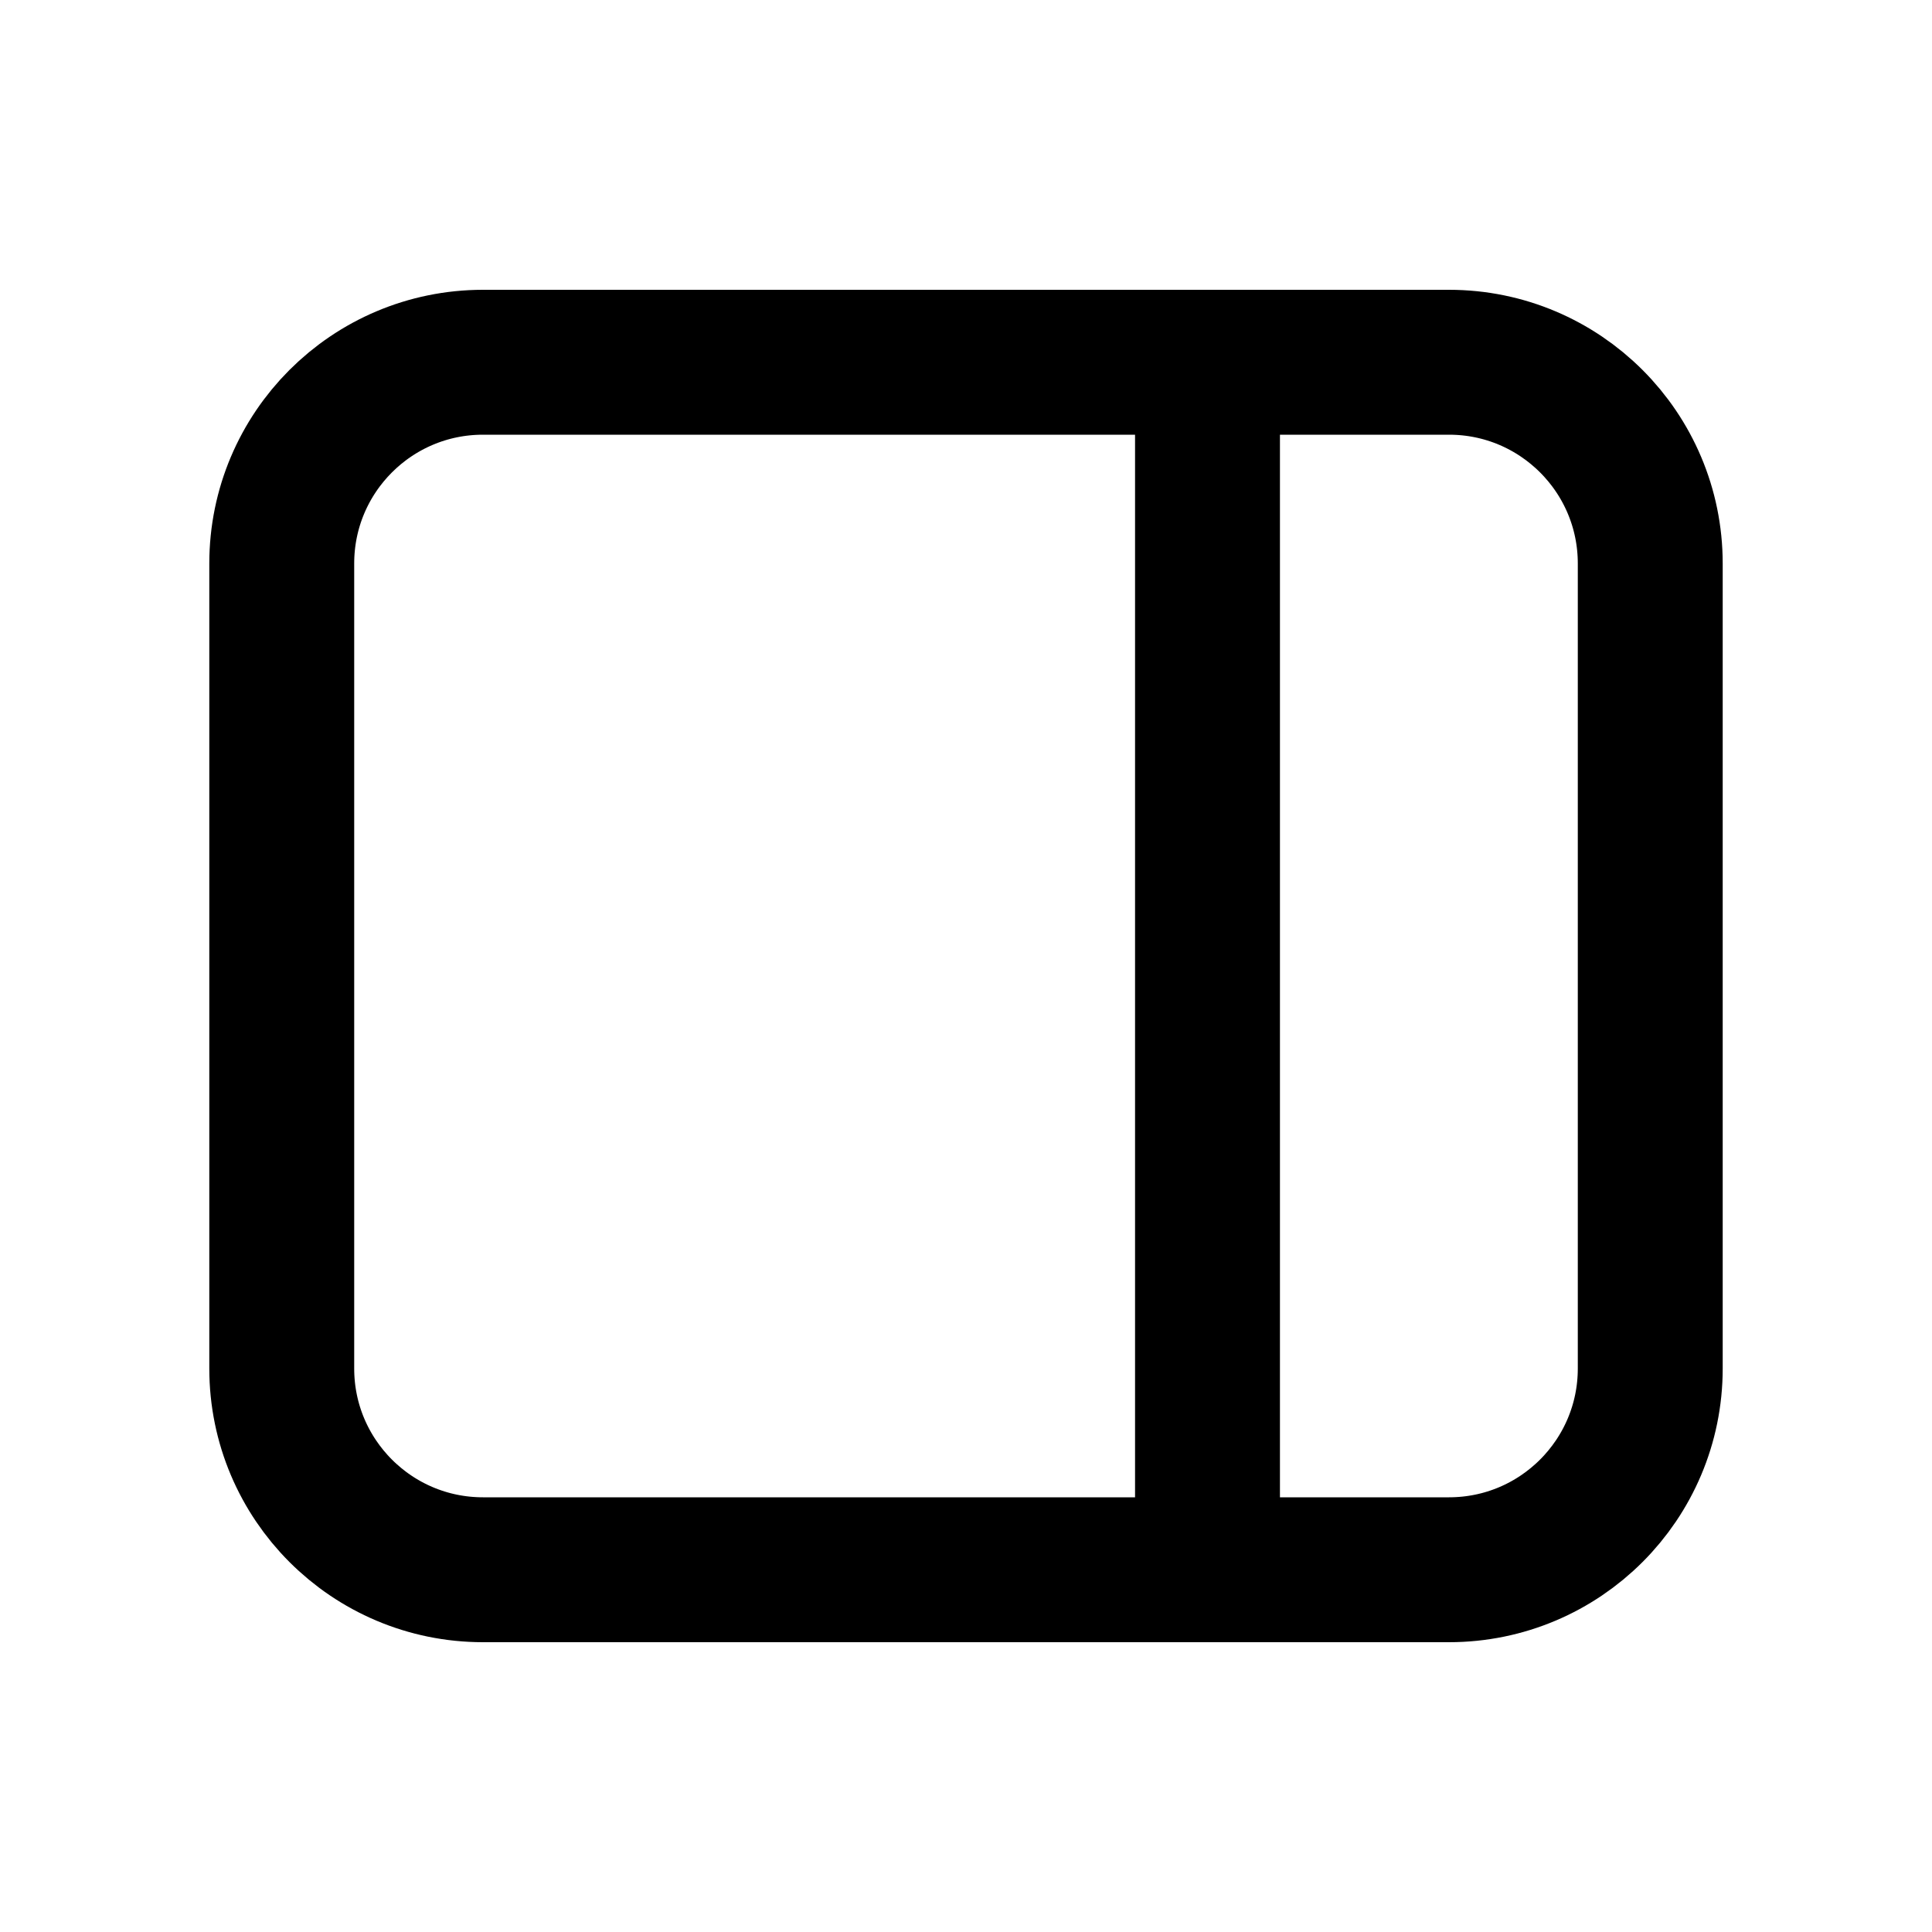
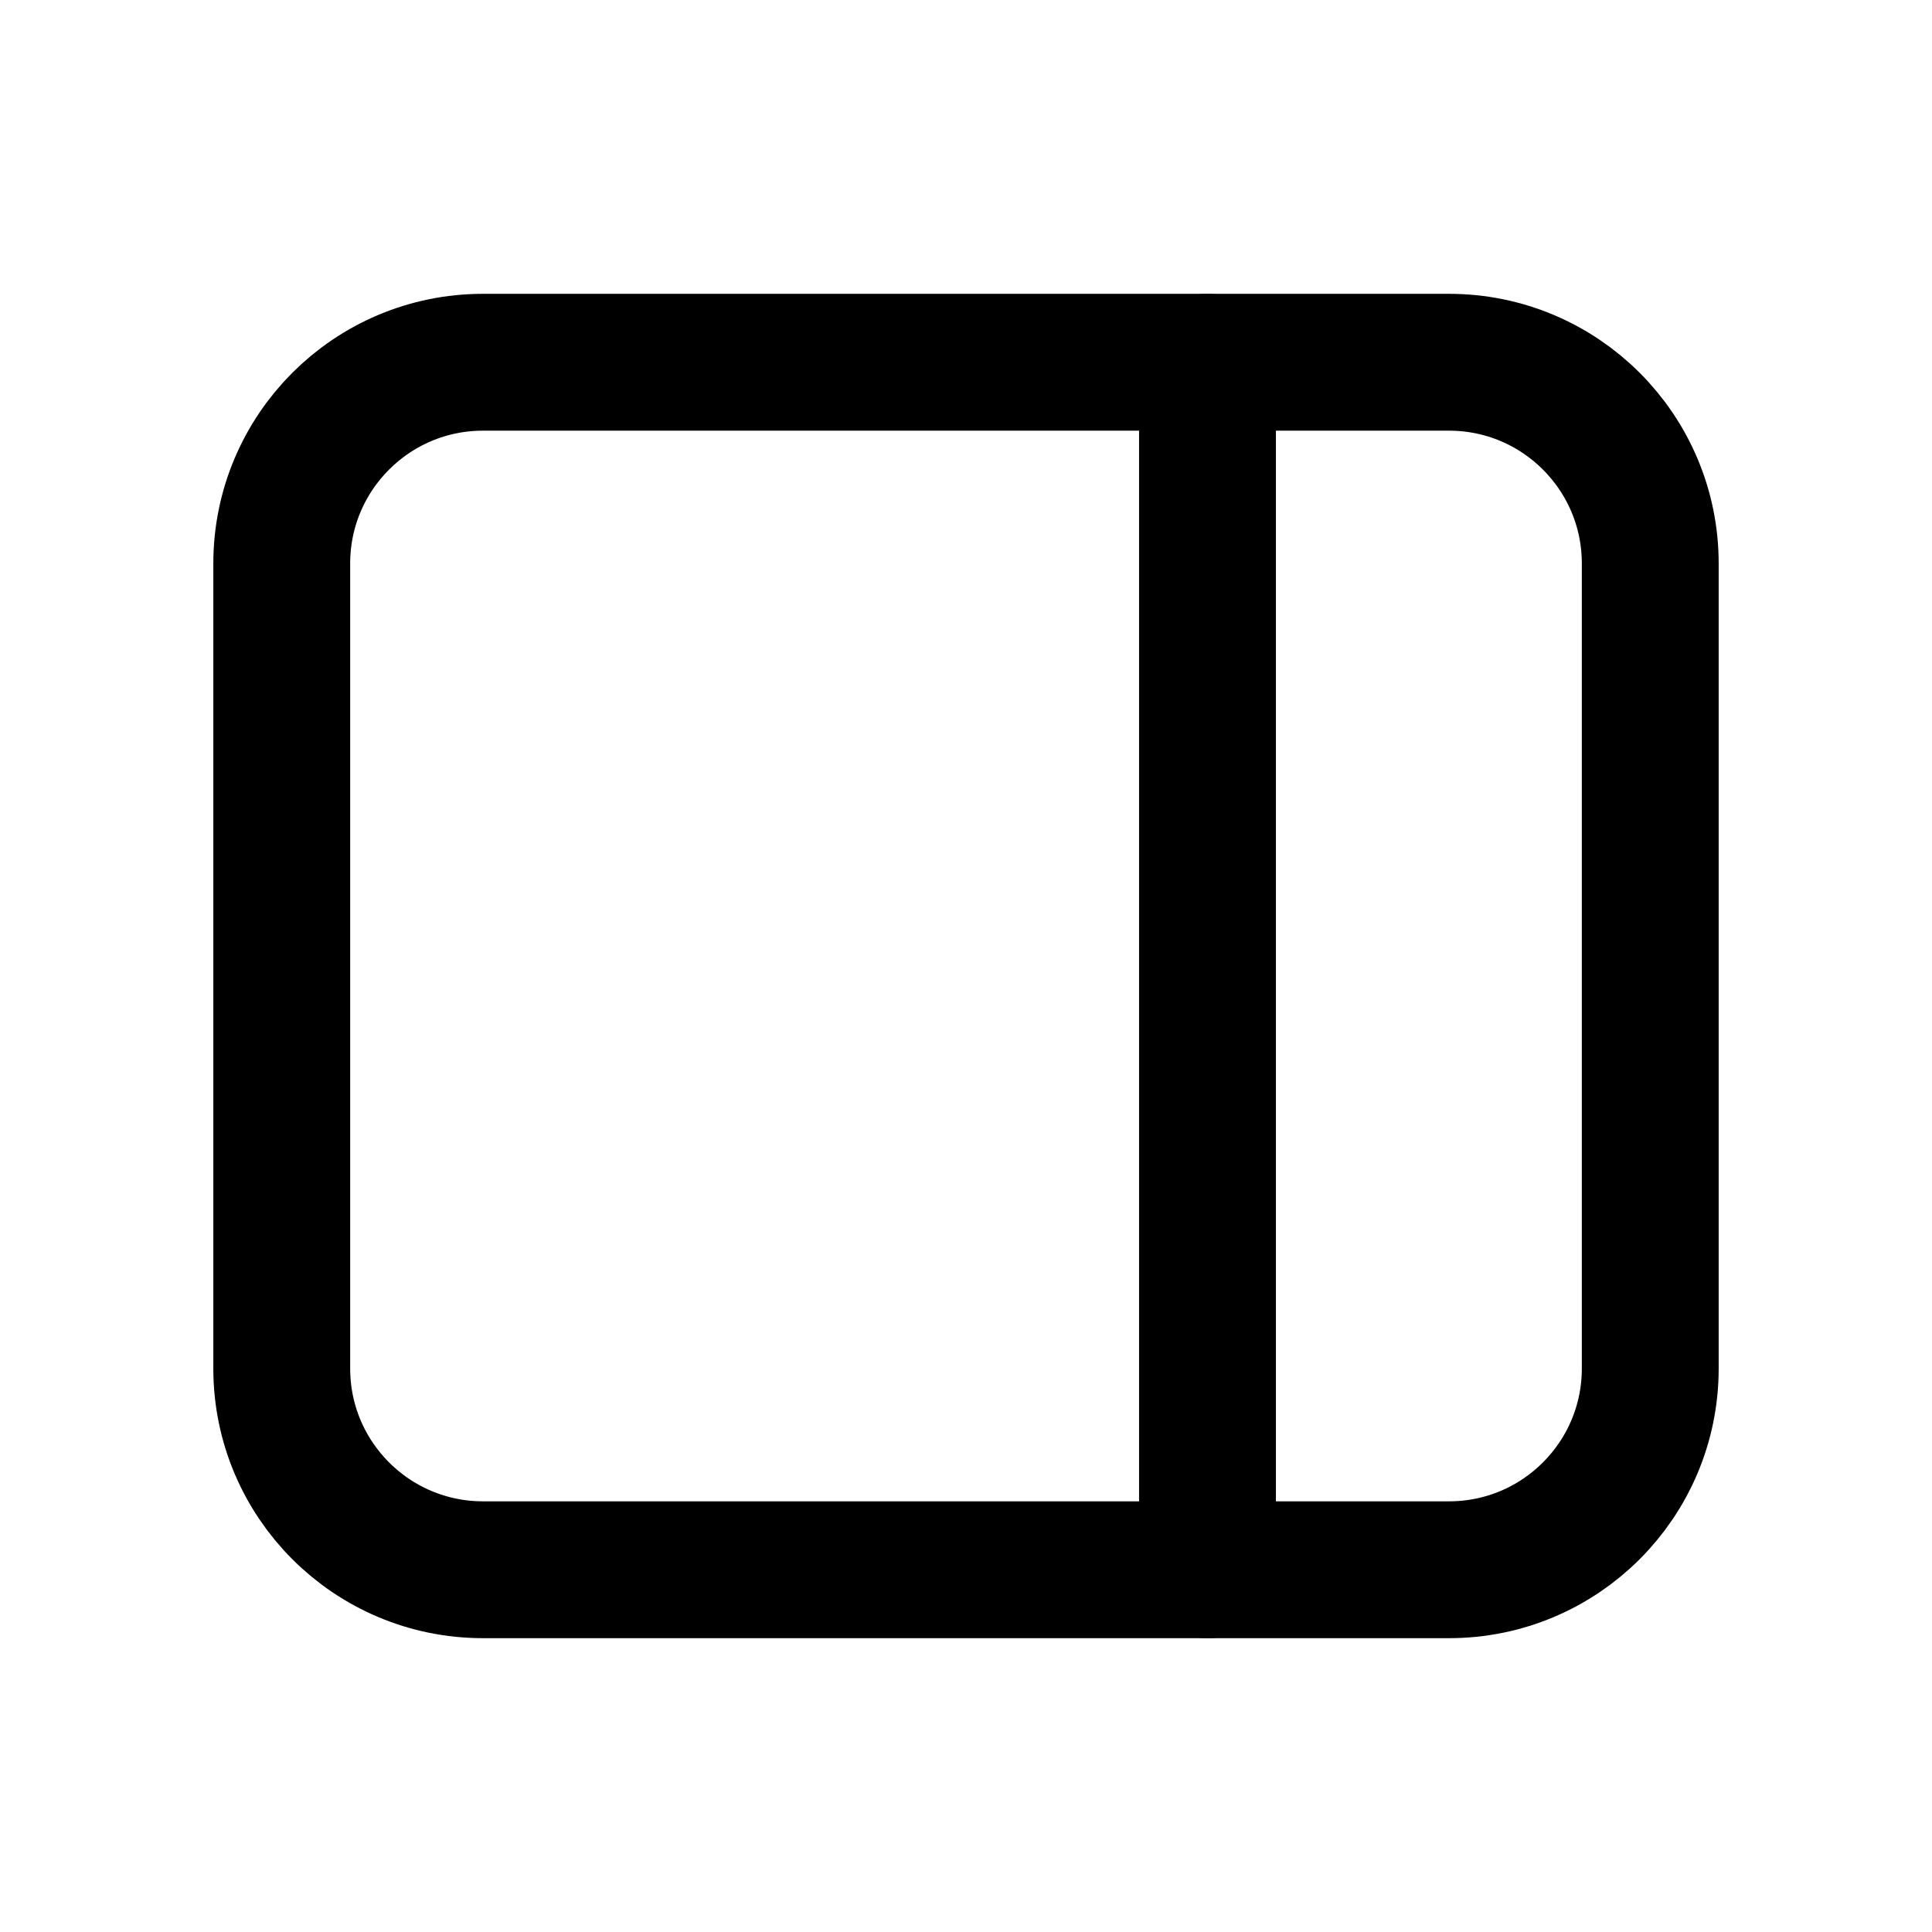
- <svg xmlns="http://www.w3.org/2000/svg" width="24" height="24" viewBox="0 0 24 24" fill="none" stroke="#000000" stroke-width="1.8" stroke-linecap="round" stroke-linejoin="round">
+ <svg xmlns="http://www.w3.org/2000/svg" width="24" height="24" viewBox="0 0 24 24" fill="none" stroke="#000000" stroke-width="1.7" stroke-linecap="round" stroke-linejoin="round">
  <rect x="3.5" y="4.5" width="17" height="15" rx="2.5" />
  <path d="M15 4.5v15" />
</svg>
